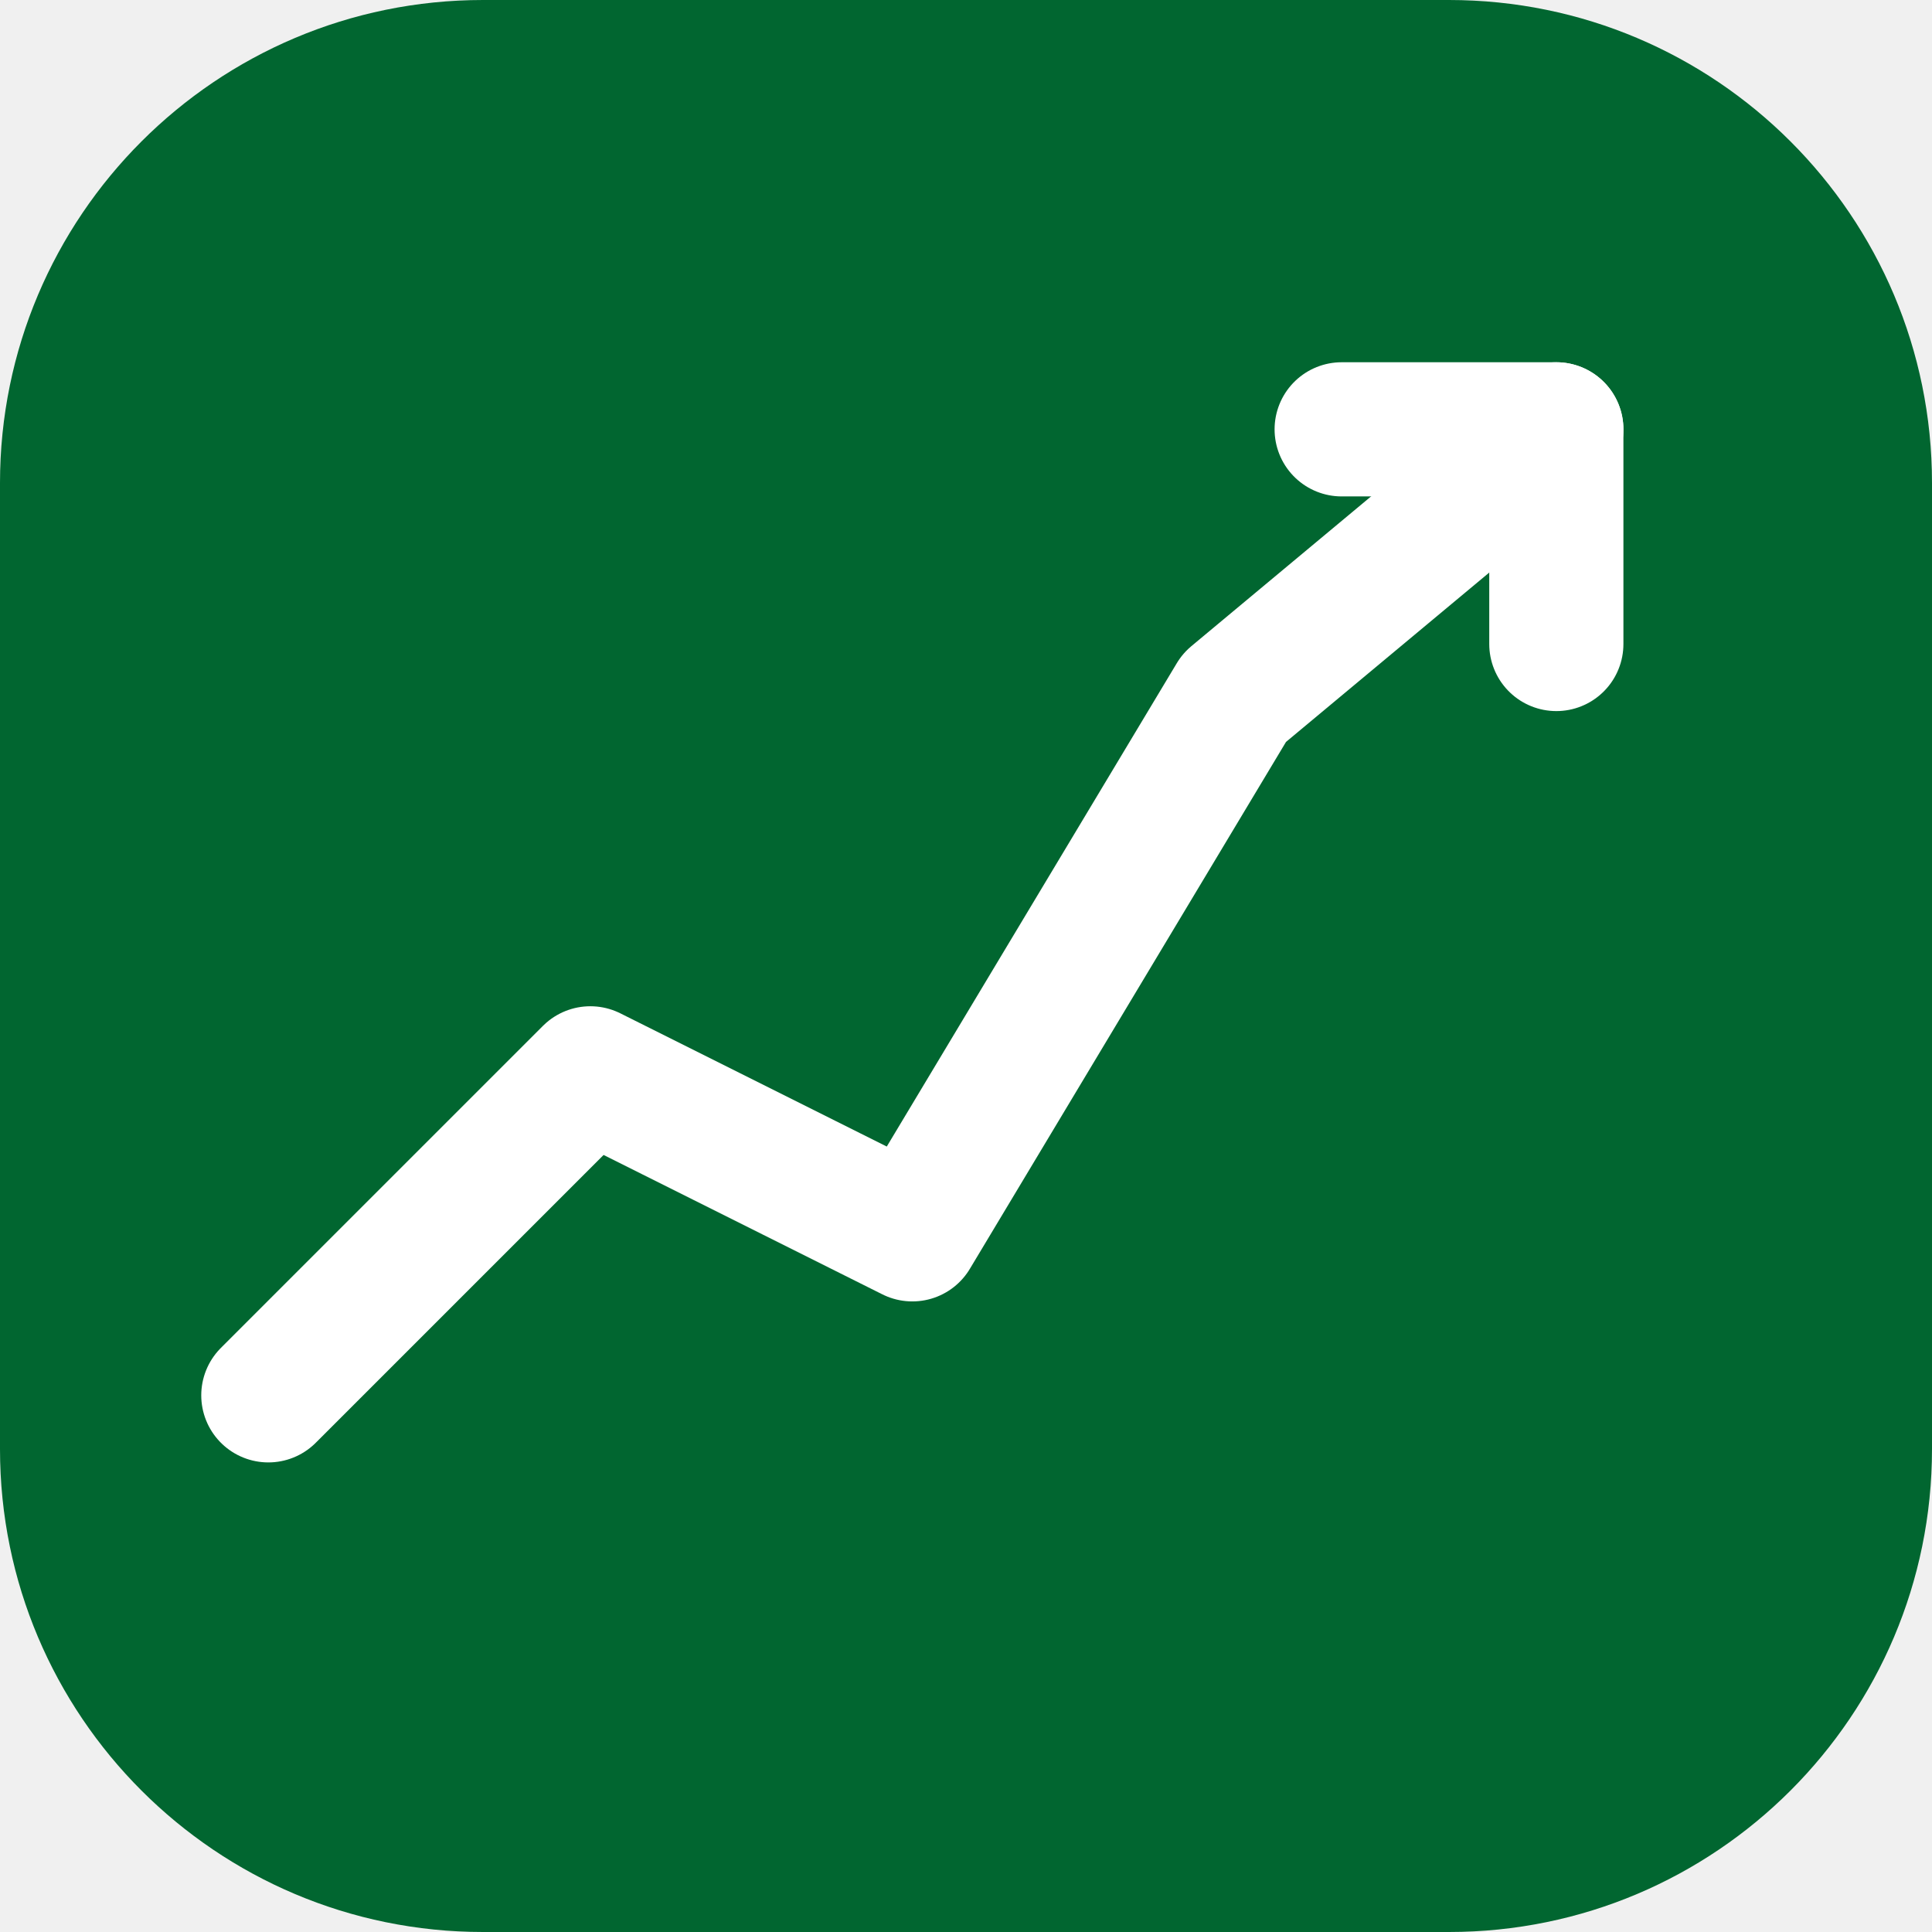
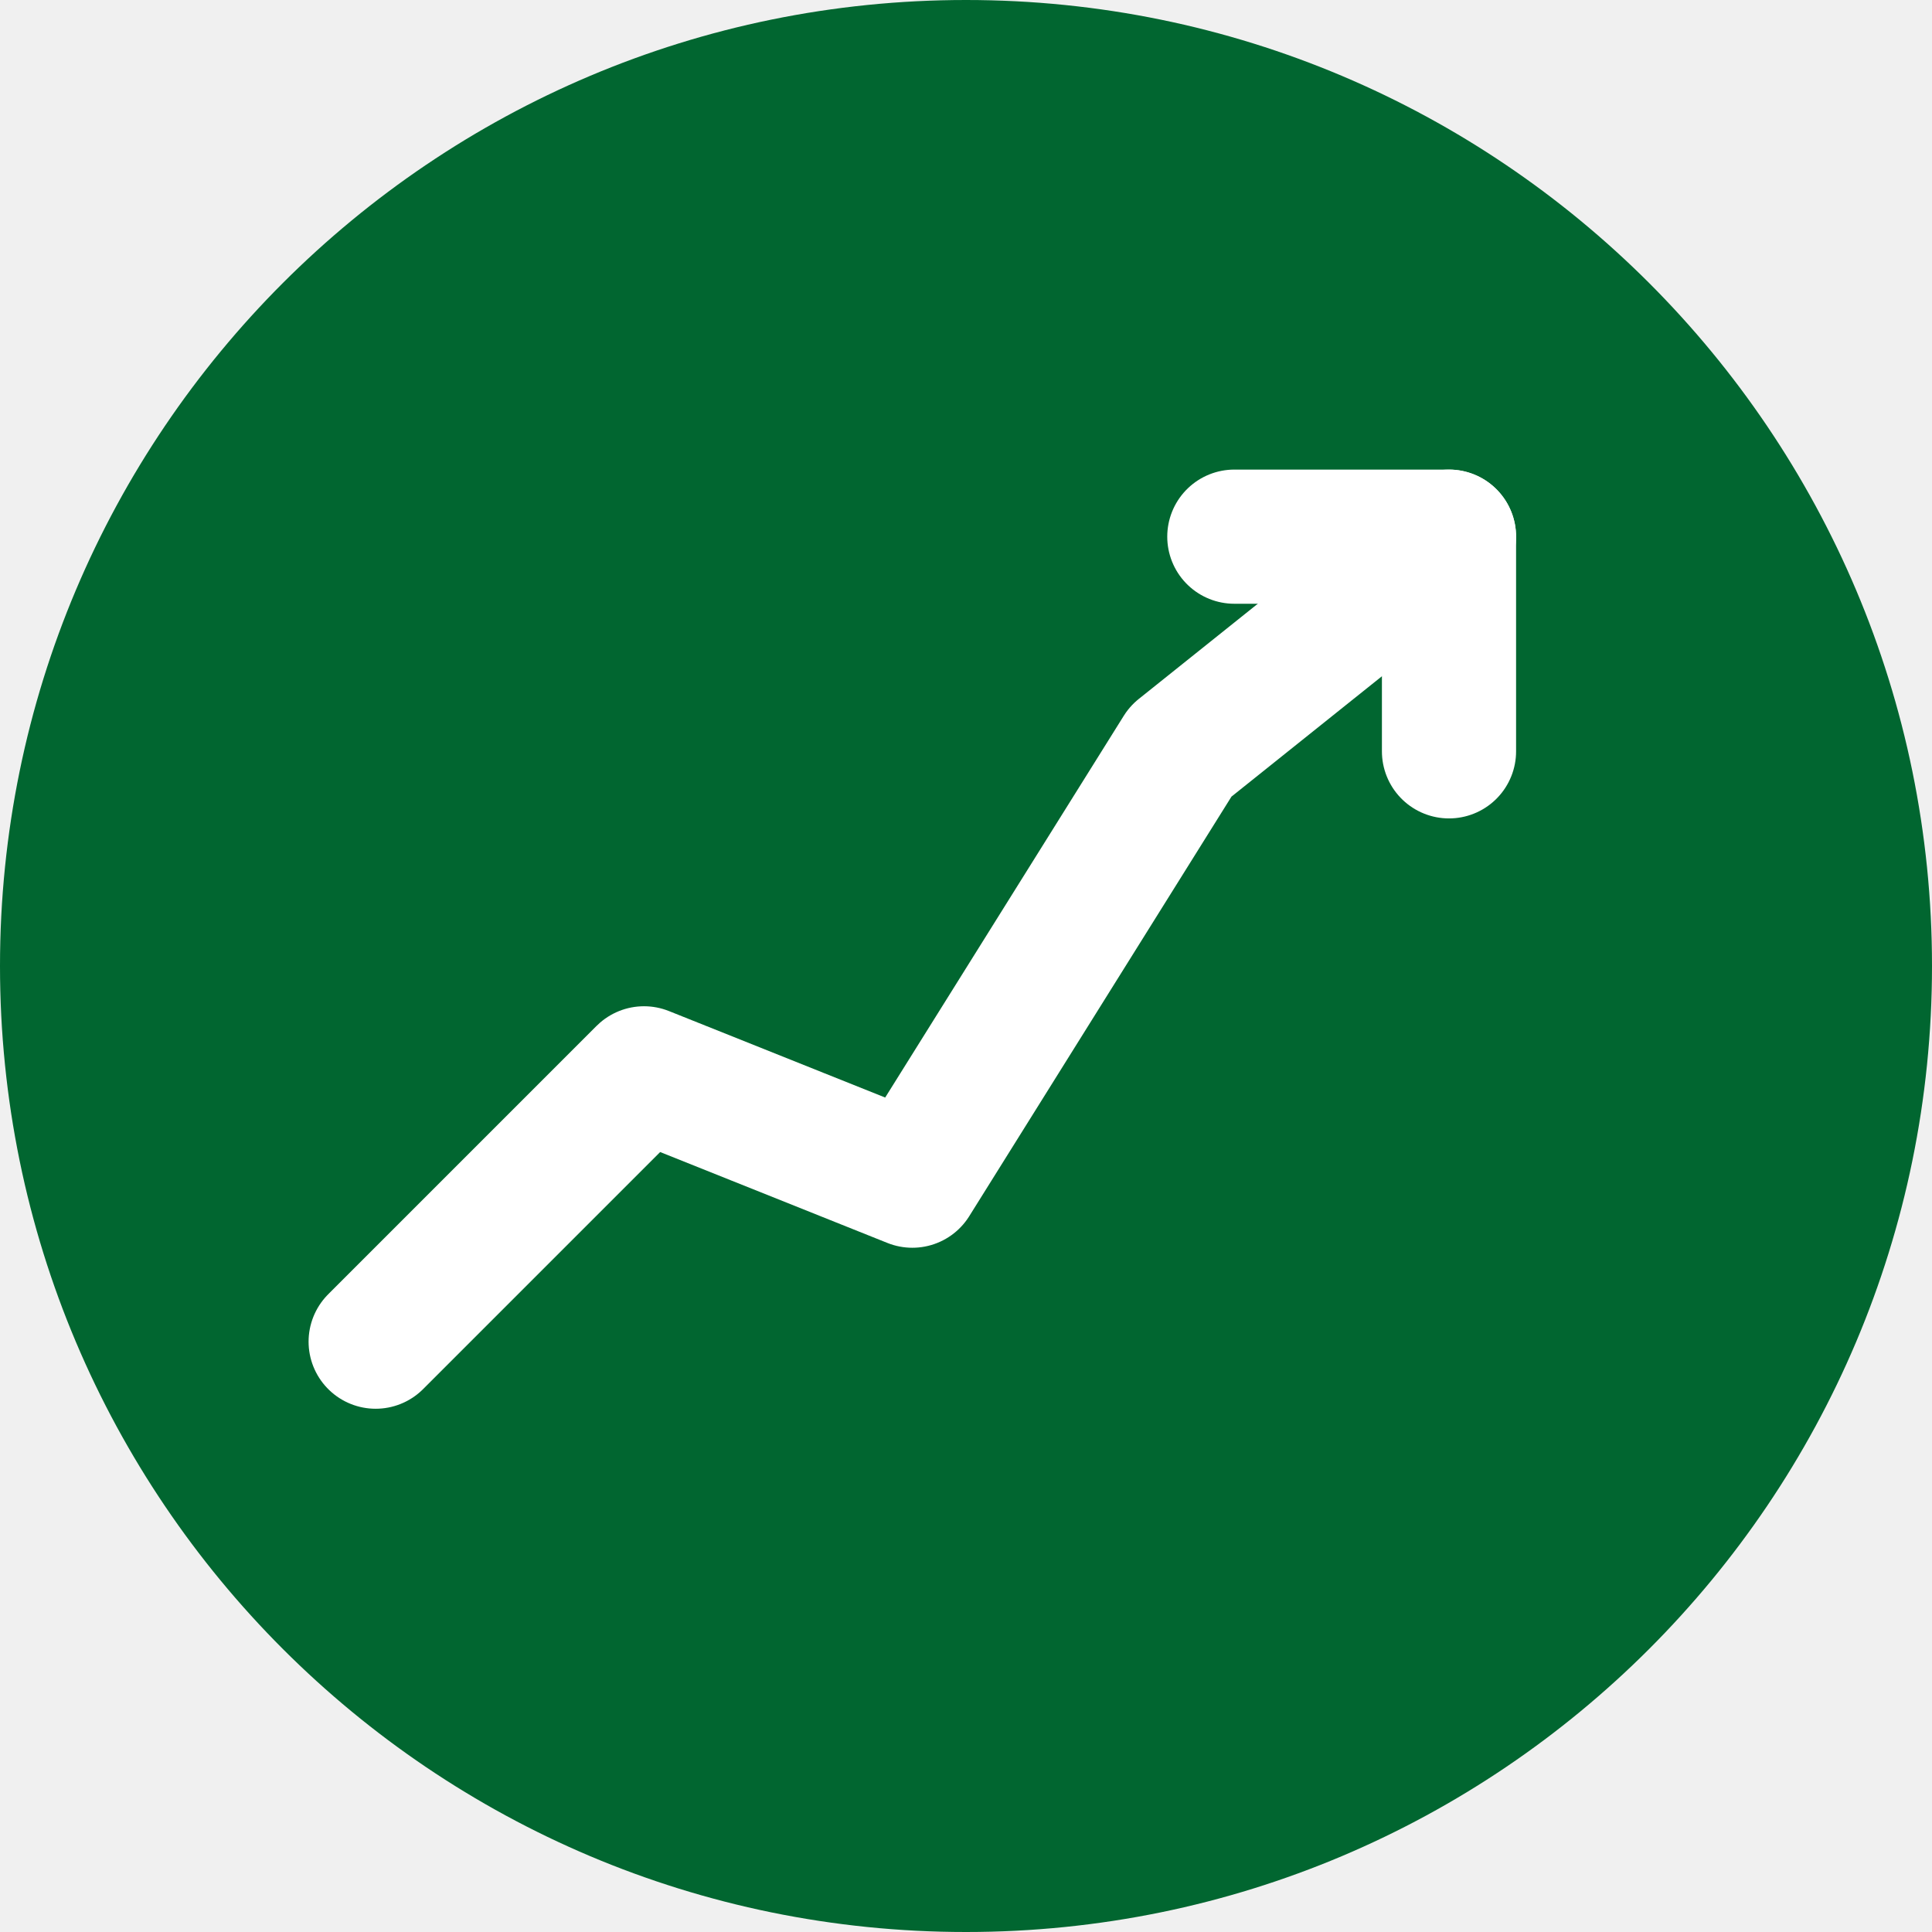
<svg xmlns="http://www.w3.org/2000/svg" width="120" height="120" viewBox="0 0 36 36" fill="none">
-   <rect width="36" height="36" rx="9" fill="#016630" />
-   <polyline points="5,26 11,20 17,23 23,13 29,8" stroke="white" stroke-width="2.5" stroke-linecap="round" stroke-linejoin="round" fill="none" />
-   <polyline points="25,8 29,8 29,12" stroke="white" stroke-width="2.5" stroke-linecap="round" stroke-linejoin="round" fill="none" />
+   <circle cx="18" cy="18" r="18" fill="#016630" />
+   <polyline points="7,25 12,20 17,22 22,14 27,10" stroke="white" stroke-width="2.5" stroke-linecap="round" stroke-linejoin="round" fill="none" />
+   <polyline points="23,10 27,10 27,14" stroke="white" stroke-width="2.5" stroke-linecap="round" stroke-linejoin="round" fill="none" />
</svg>
